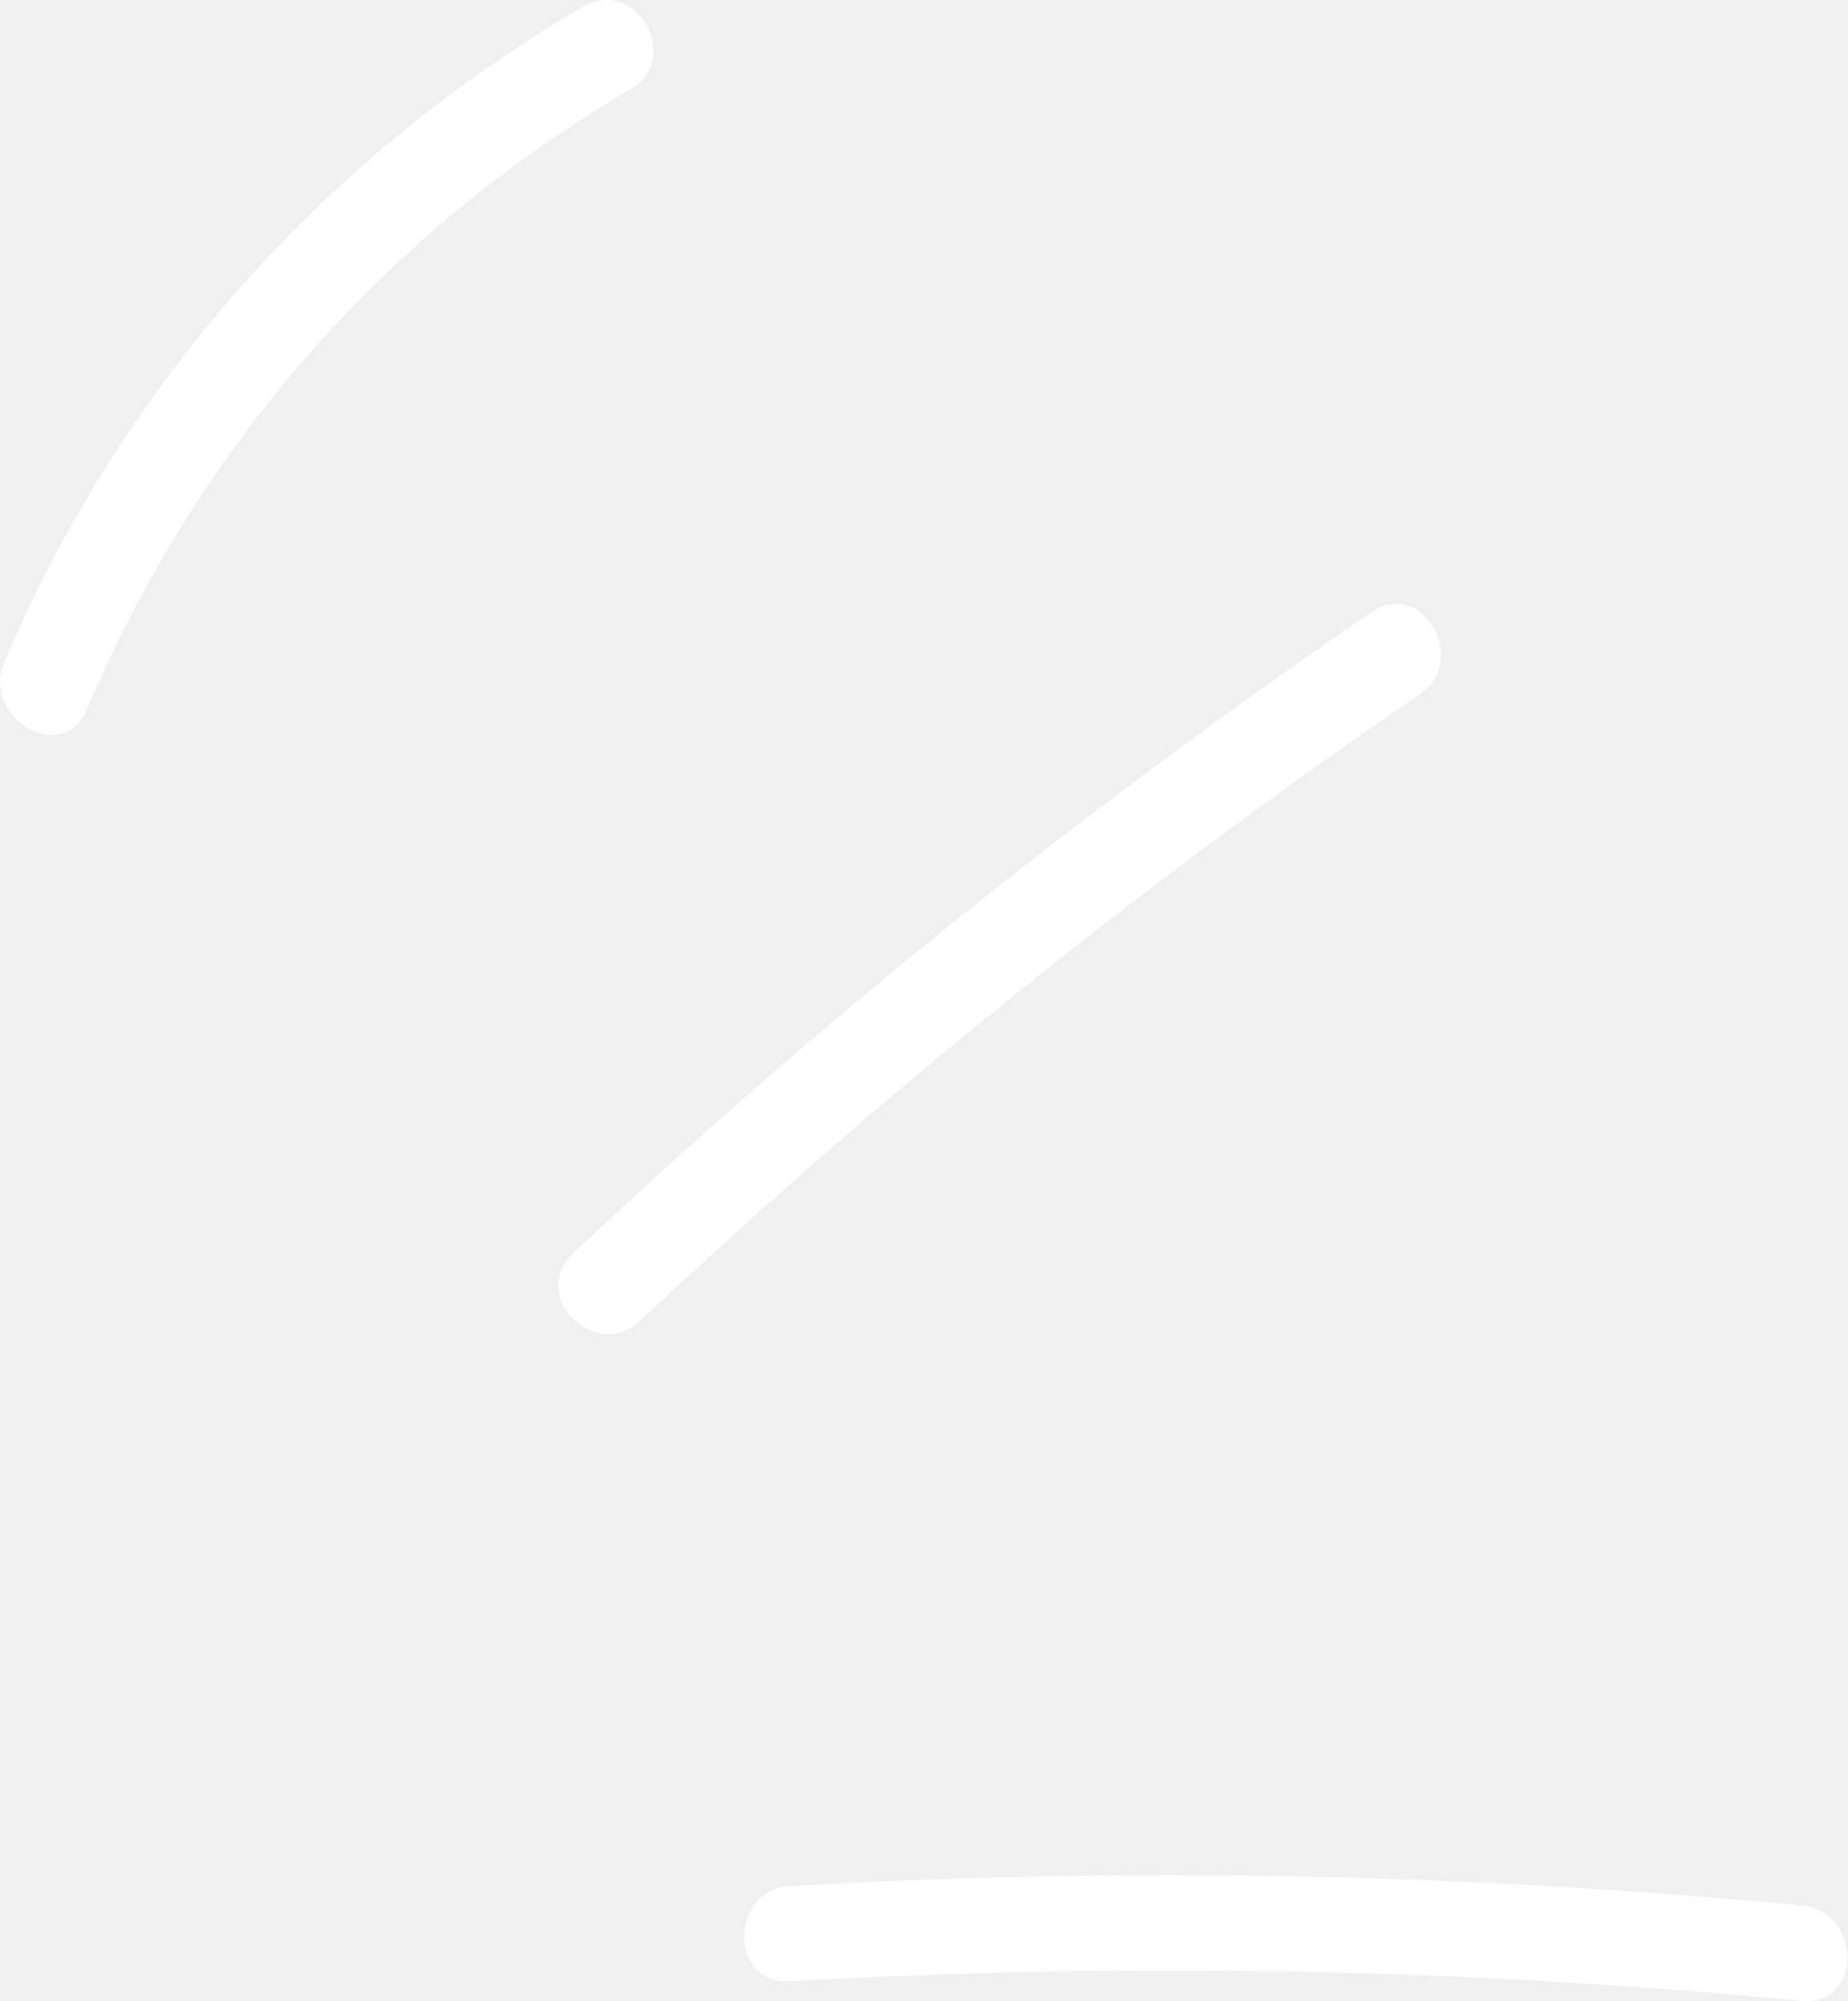
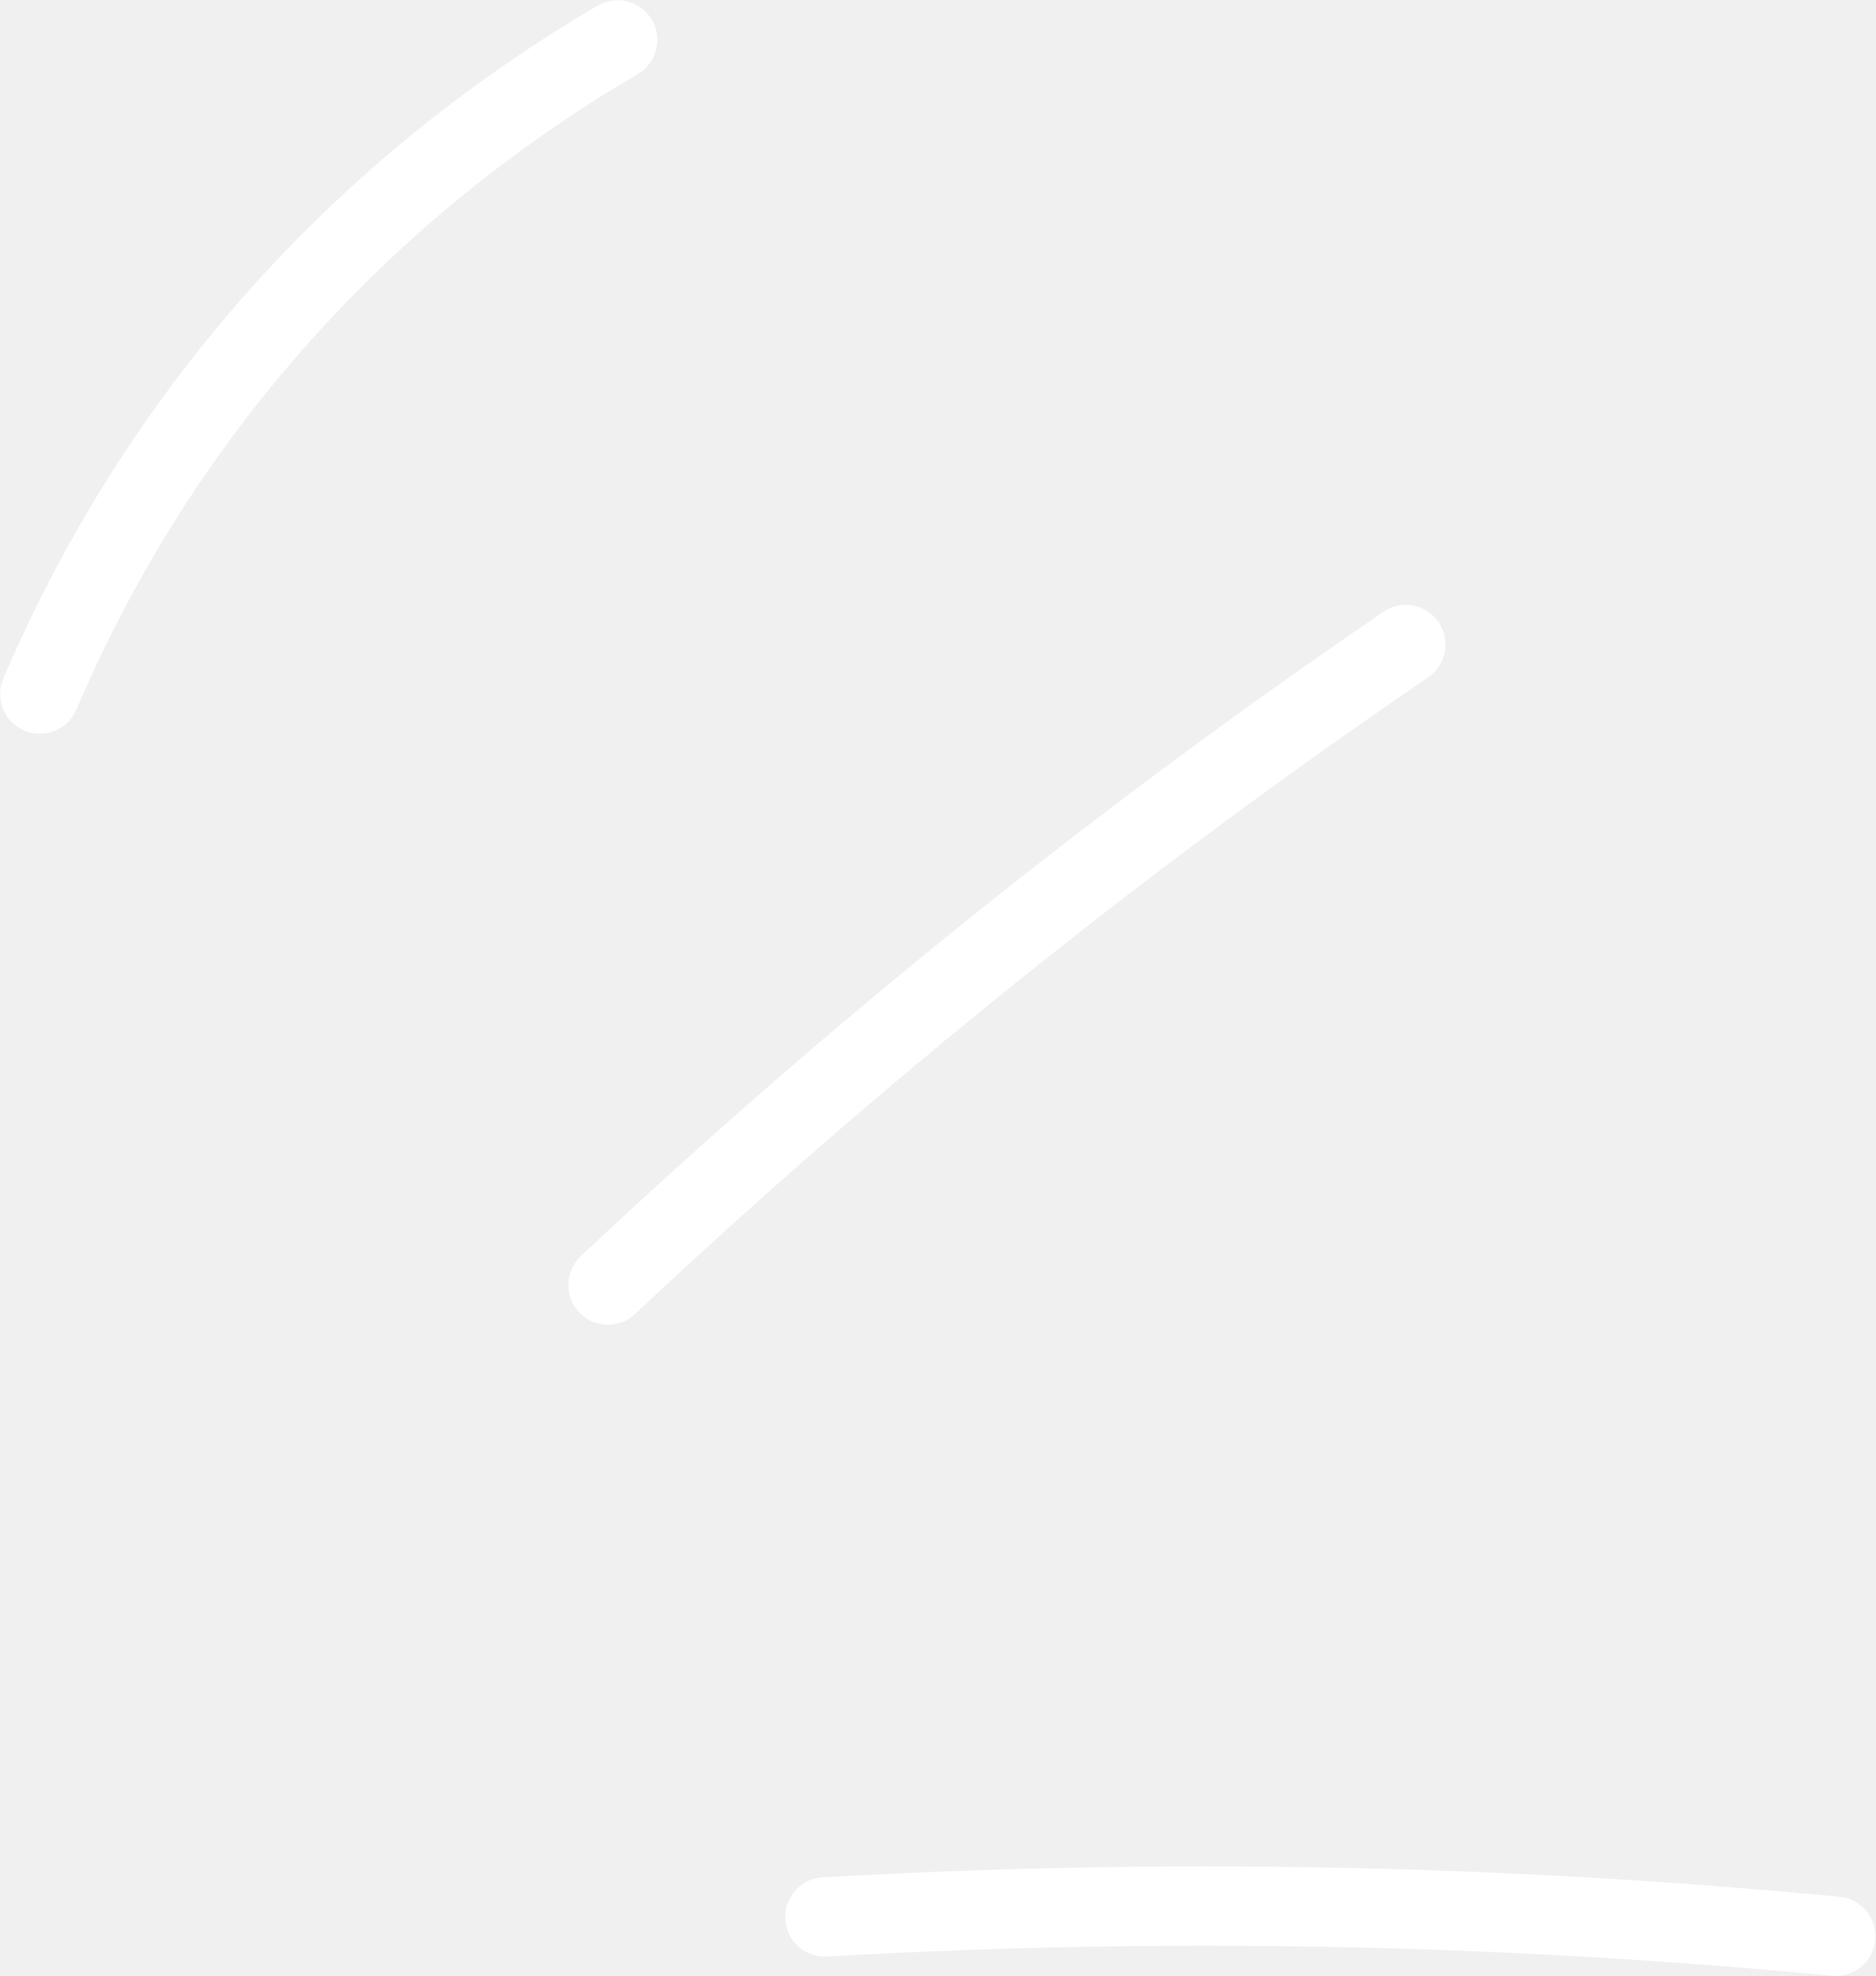
- <svg xmlns="http://www.w3.org/2000/svg" id="svg8405" version="1.1" viewBox="0 0 12.316 13.339" height="13.339mm" width="12.316mm">
-   <defs id="defs8399" />
-   <g transform="translate(-107.9908,-179.2054)" id="layer1">
-     <g transform="matrix(0.3527778,0,0,-0.3527778,108.5675,183.9381)" id="g1317">
-       <path id="path1319" style="fill:#ffffff;fill-opacity:1;fill-rule:nonzero;stroke:none" d="m 0,0 c 2.115,4.968 5.619,8.997 10.282,11.73 0.999,0.586 0.094,2.143 -0.908,1.555 C 4.467,10.409 0.675,6.146 -1.554,0.909 -2.003,-0.145 -0.453,-1.063 0,0" />
+ <svg xmlns="http://www.w3.org/2000/svg" id="svg952" version="1.1" viewBox="0 0 12.518 13.188" height="13.188mm" width="12.518mm">
+   <defs id="defs946" />
+   <g transform="translate(-64.80049,-136.1918)" id="layer1">
+     <g style="display:inline;fill:#ffffff;paint-order:stroke markers fill" id="g1317" transform="matrix(0.3527778,0,0,-0.3527778,65.61479,141.1449)">
+       <path d="M 9.374,13.285 C 4.467,10.409 0.675,6.146 -1.554,0.909" style="opacity:1;fill:none;fill-opacity:1;fill-rule:nonzero;stroke:#ffffff;stroke-width:1.5;stroke-linecap:round;stroke-miterlimit:4;stroke-dasharray:none;stroke-opacity:1;paint-order:stroke fill markers" id="path1319" />
    </g>
-     <g transform="matrix(0.3527778,0,0,-0.3527778,113.2575,192.4137)" id="g1321">
-       <path id="path1323" style="fill:#ffffff;fill-opacity:1;fill-rule:nonzero;stroke:none" d="m 0,0 c 6.39,0.366 12.75,0.244 19.121,-0.366 1.152,-0.112 1.145,1.689 0,1.8 C 12.75,2.044 6.389,2.166 0,1.8 -1.151,1.734 -1.159,-0.066 0,0" />
+     <g style="display:inline;fill:#ffffff;paint-order:stroke markers fill" id="g1321" transform="matrix(0.3527778,0,0,-0.3527778,70.30476,149.6206)">
+       <path d="M 19.121,1.434 C 12.75,2.044 6.389,2.166 0,1.8" style="opacity:1;fill:none;fill-opacity:1;fill-rule:nonzero;stroke:#ffffff;stroke-width:1.5;stroke-linecap:round;stroke-miterlimit:4;stroke-dasharray:none;stroke-opacity:1;paint-order:stroke fill markers" id="path1323" />
    </g>
-     <g transform="matrix(0.3527778,0,0,-0.3527778,112.2589,188.0102)" id="g1325">
-       <path id="path1327" style="fill:#ffffff;fill-opacity:1;fill-rule:nonzero;stroke:none" d="m 0,0 c 4.602,4.328 9.508,8.275 14.728,11.835 0.951,0.649 0.051,2.21 -0.909,1.555 C 8.474,9.743 3.44,5.706 -1.272,1.272 -2.118,0.477 -0.843,-0.794 0,0" />
+     <g style="display:inline;fill:#ffffff;paint-order:stroke markers fill" id="g1325" transform="matrix(0.3527778,0,0,-0.3527778,69.30621,145.2171)">
+       <path d="M 13.819,13.39 C 8.474,9.743 3.44,5.706 -1.272,1.272" style="opacity:1;fill:none;fill-opacity:1;fill-rule:nonzero;stroke:#ffffff;stroke-width:1.5;stroke-linecap:round;stroke-miterlimit:4;stroke-dasharray:none;stroke-opacity:1;paint-order:stroke fill markers" id="path1327" />
    </g>
  </g>
</svg>
